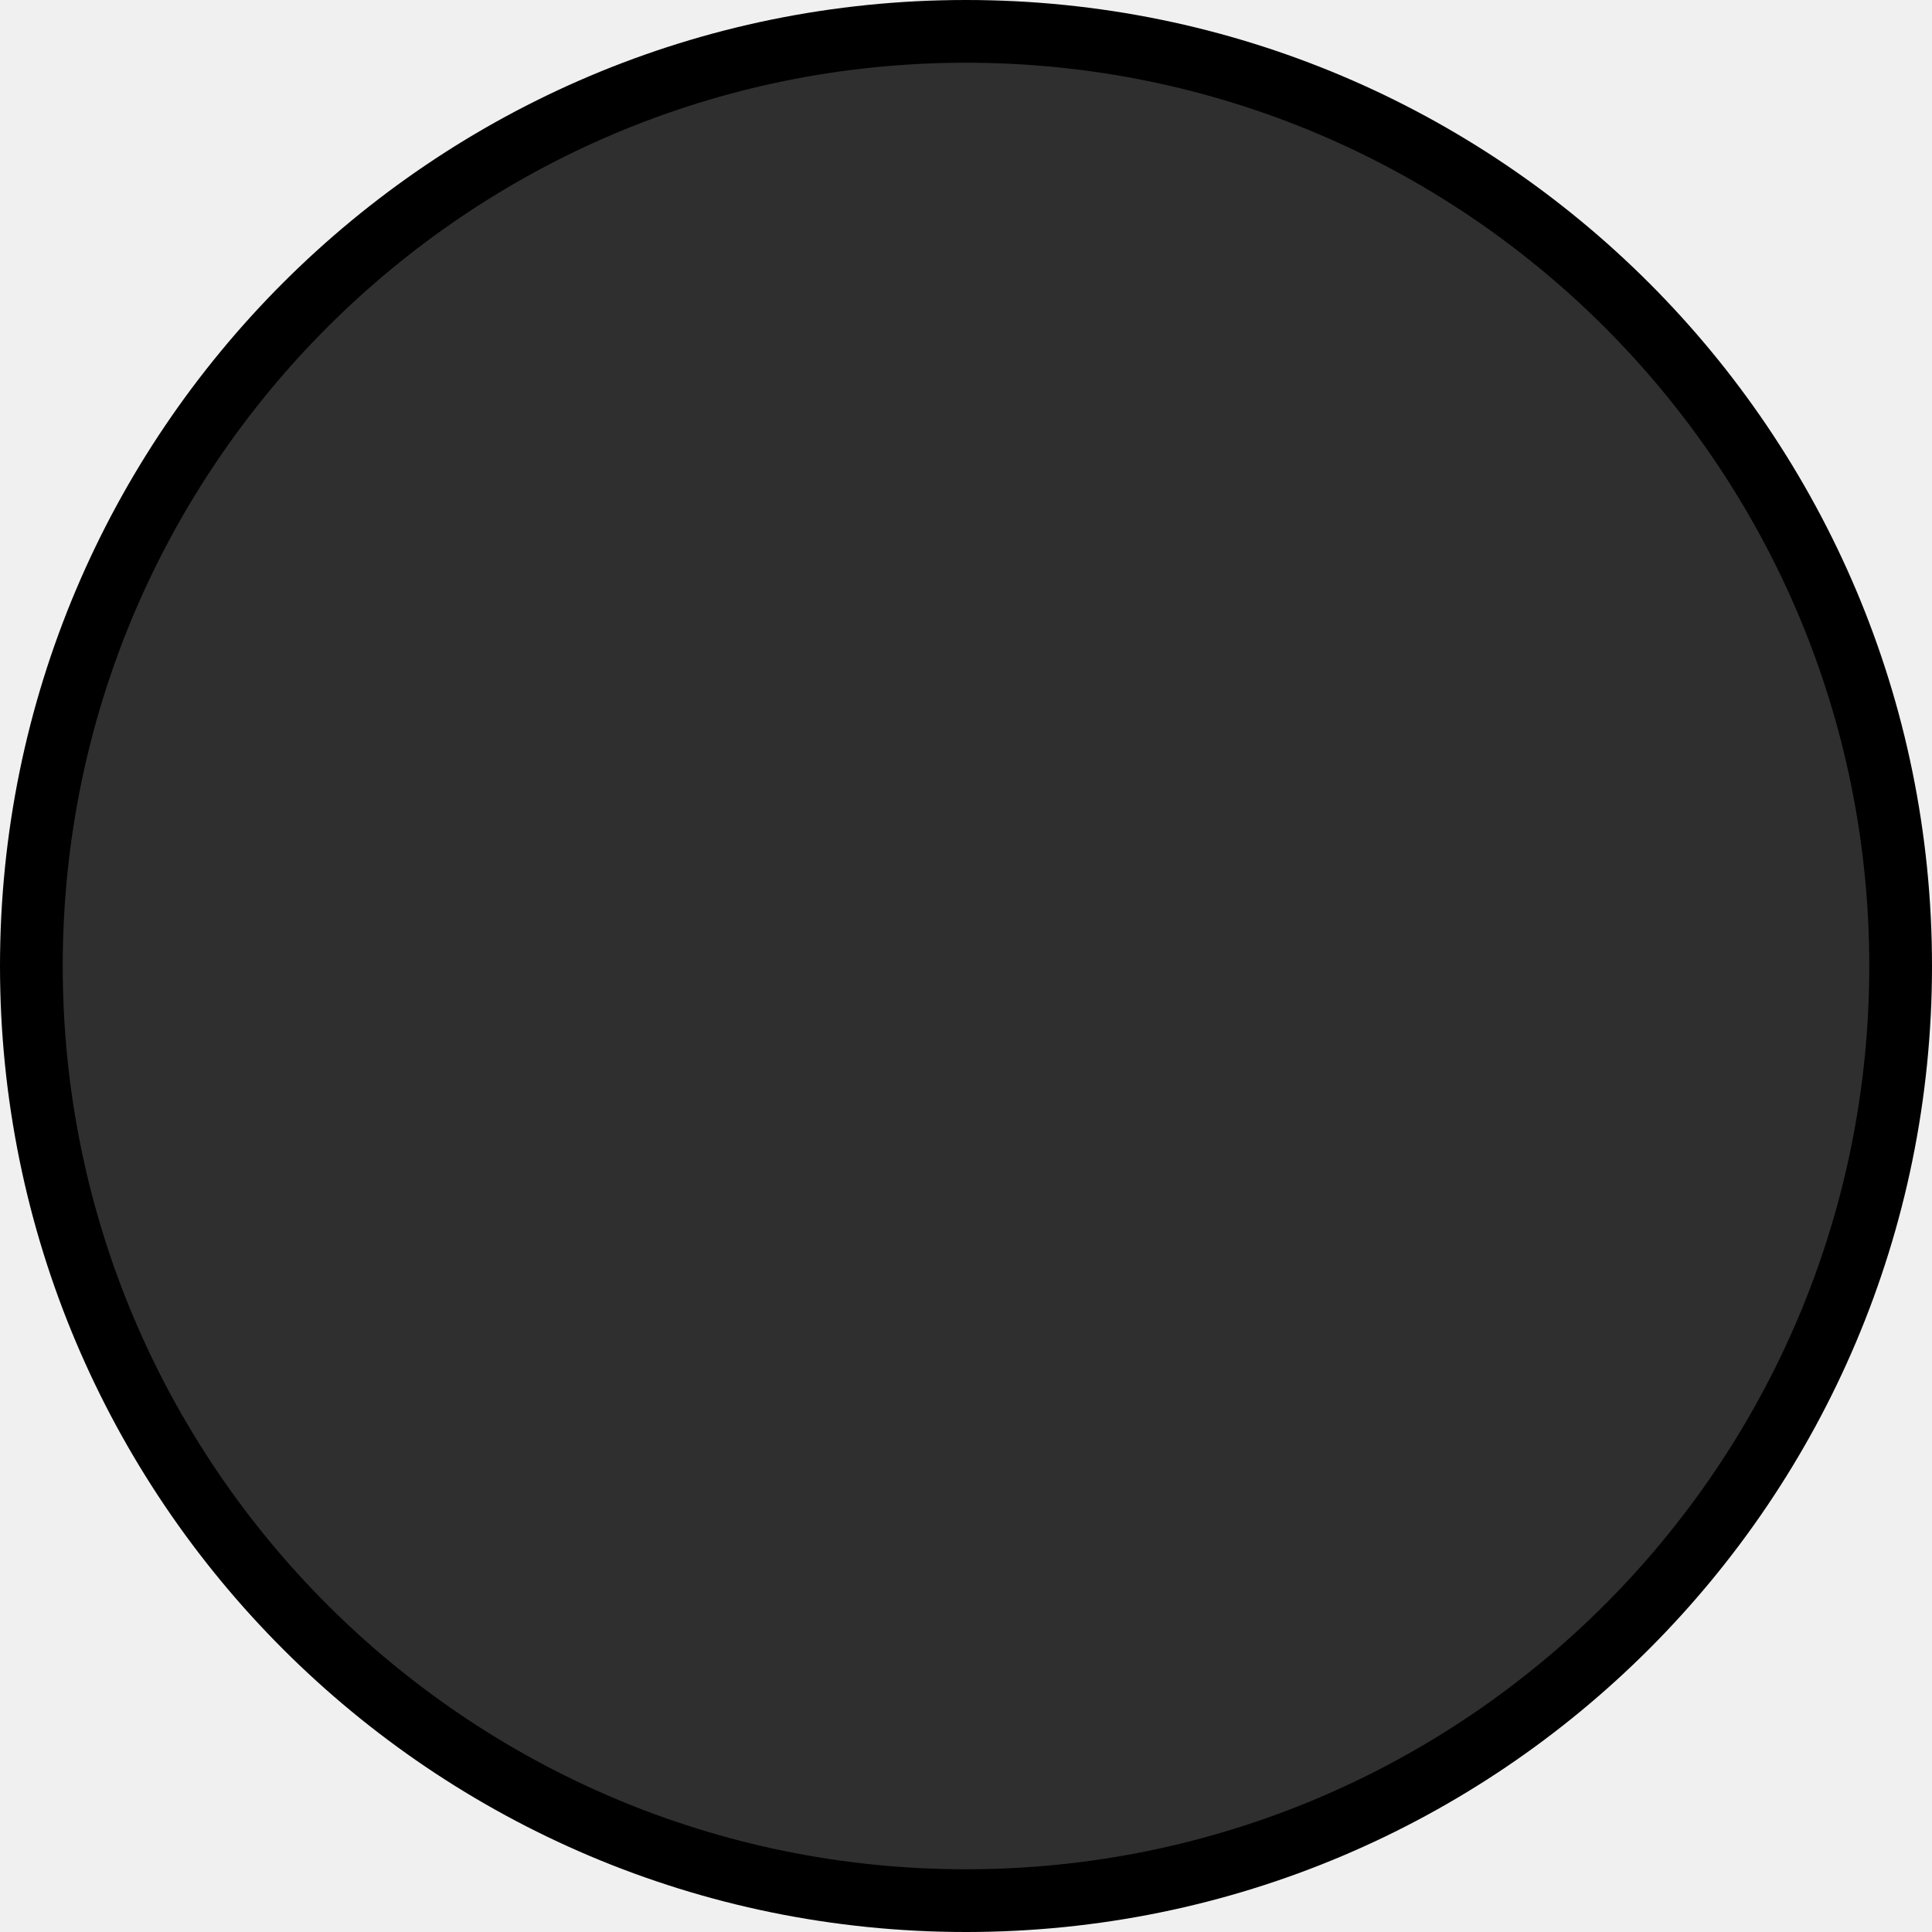
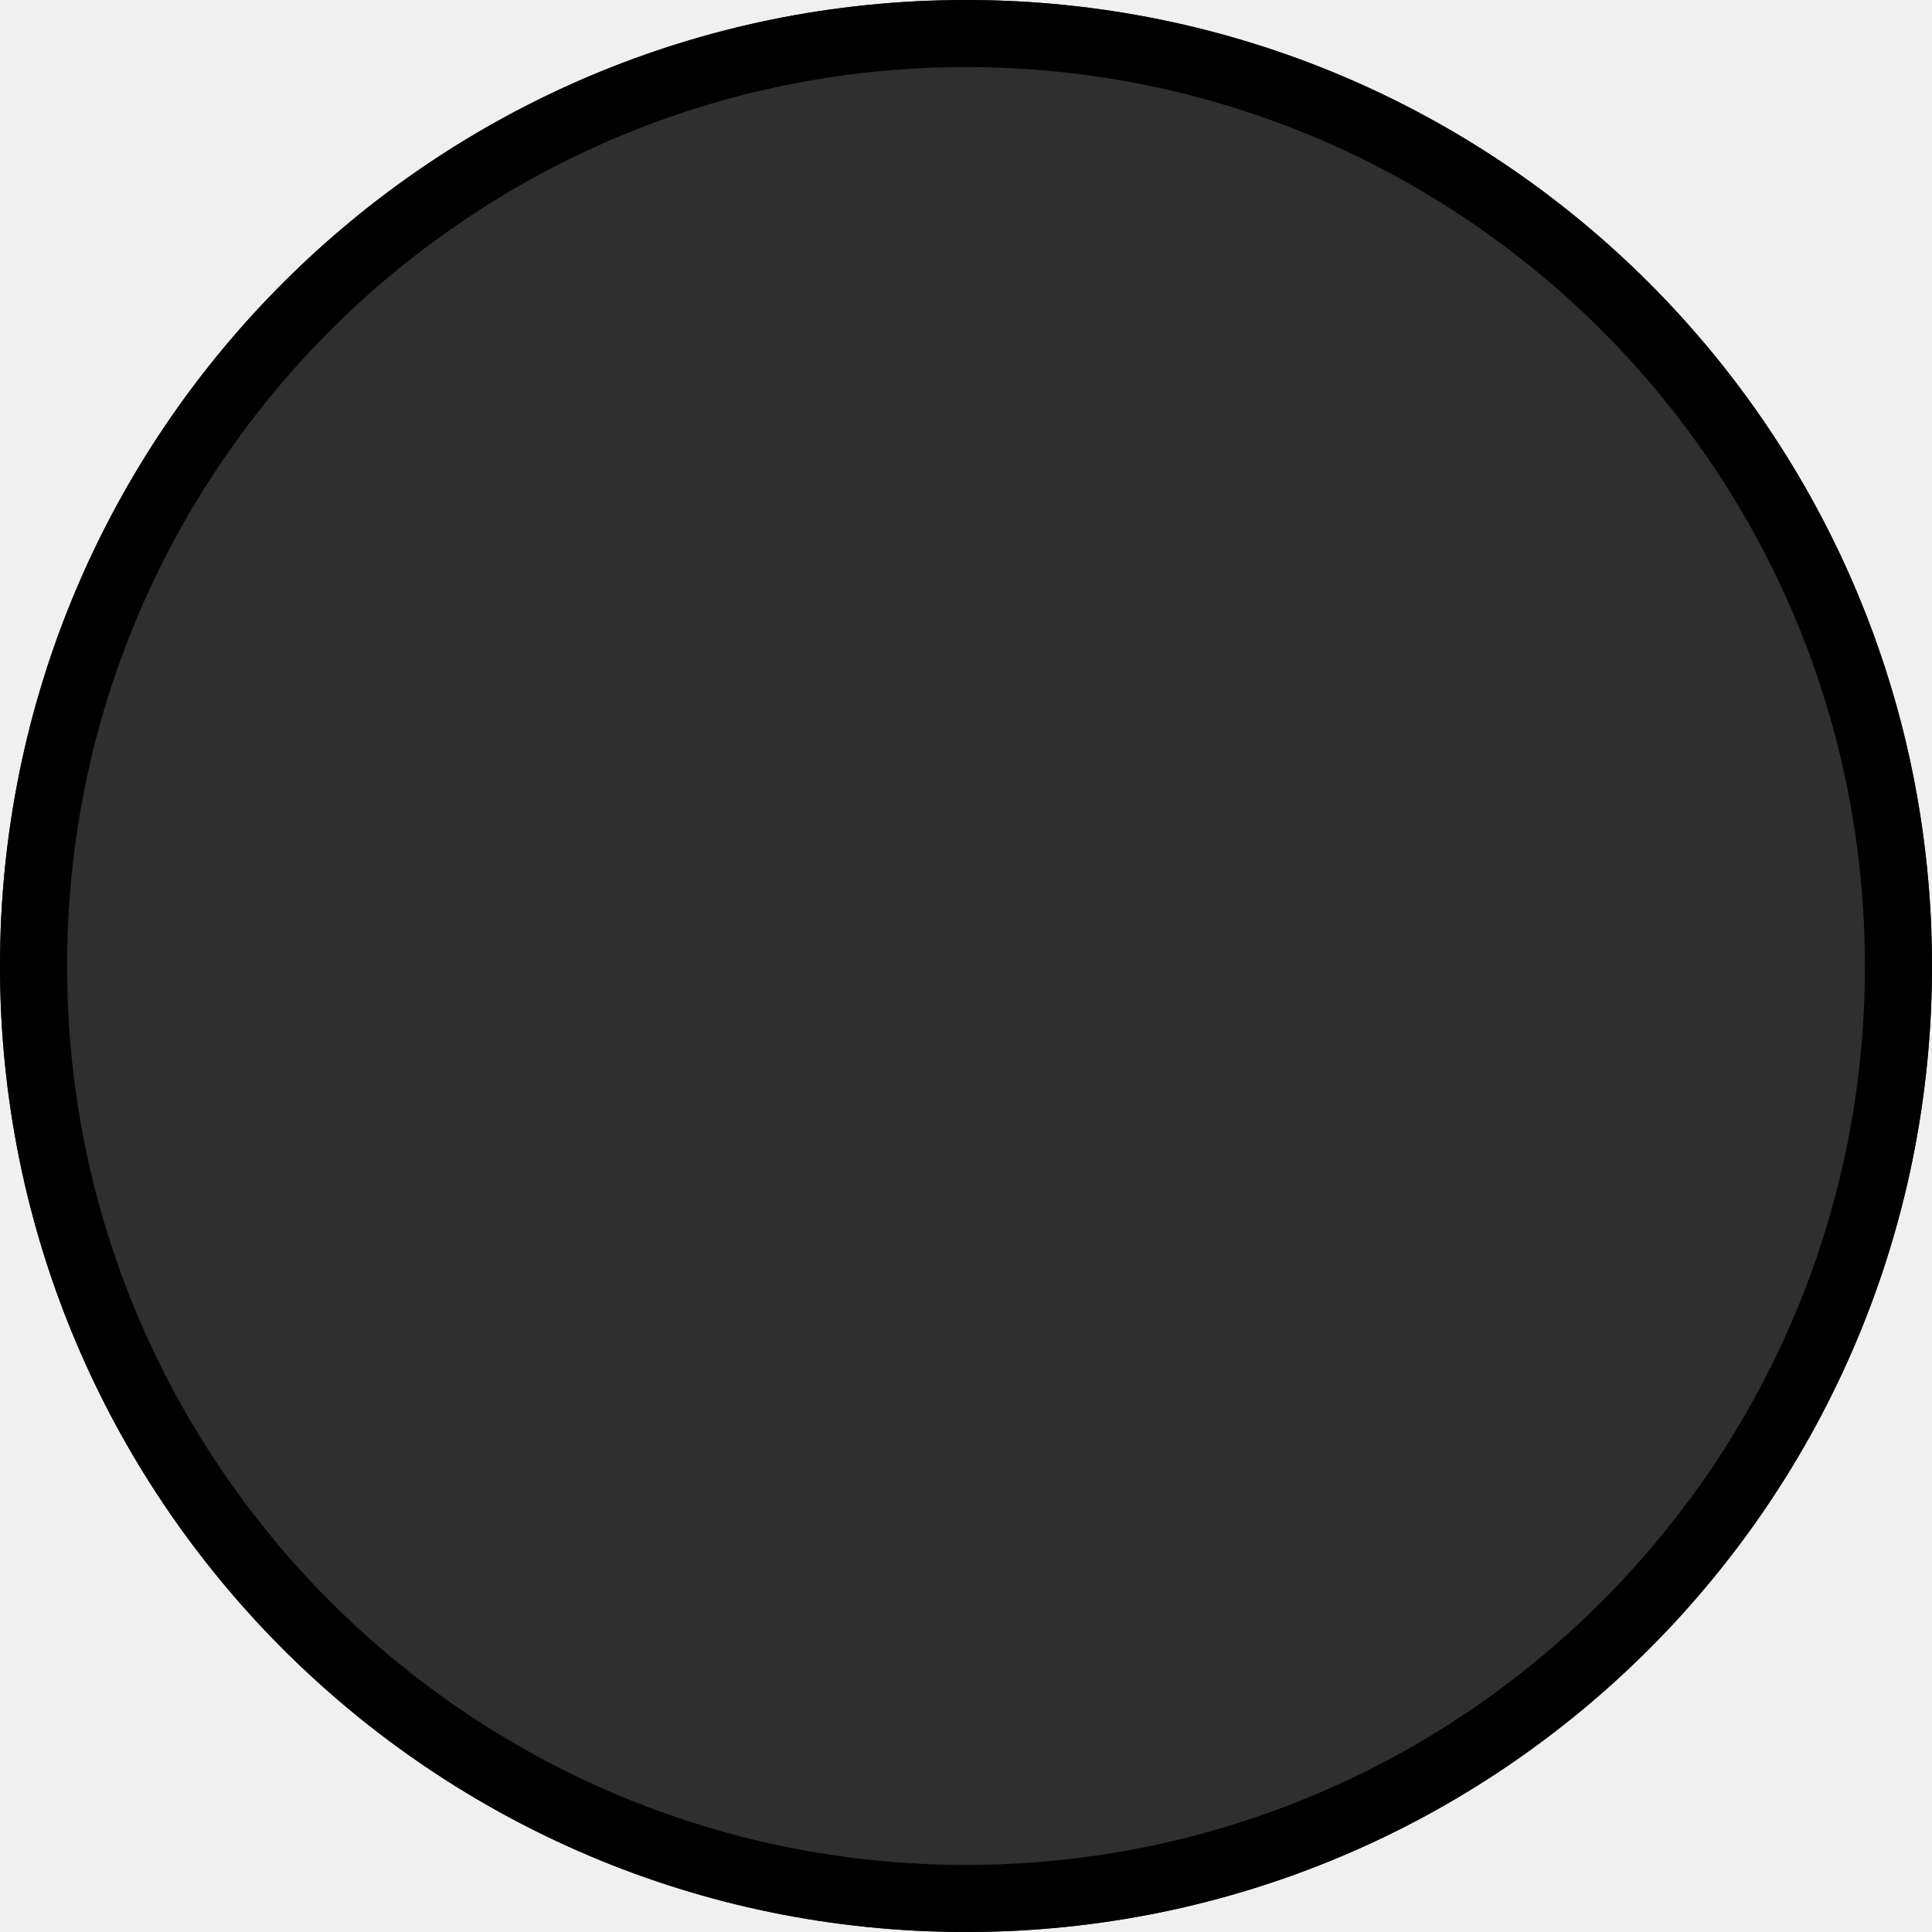
- <svg xmlns="http://www.w3.org/2000/svg" width="154" height="154" viewBox="0 0 154 154" fill="none">
-   <path d="M77 151.5C118.145 151.5 151.5 118.145 151.5 77C151.5 35.855 118.145 2.5 77 2.5C35.855 2.5 2.5 35.855 2.5 77C2.5 118.145 35.855 151.5 77 151.5Z" fill="#1A1A1A" fill-opacity="0.9" stroke="black" stroke-width="5" />
+ <svg xmlns="http://www.w3.org/2000/svg" width="144" height="144" viewBox="0 0 144 144" fill="none">
+   <g clip-path="url(#clip0_726_150)">
+     <path d="M72 144C111.764 144 144 111.764 144 72C144 32.236 111.764 0 72 0C32.236 0 0 32.236 0 72C0 111.764 32.236 144 72 144Z" fill="#1A1A1A" fill-opacity="0.9" />
+   </g>
+   <rect x="2.5" y="2.5" width="139" height="139" rx="69.5" stroke="black" stroke-width="5" />
+   <defs>
+     <clipPath id="clip0_726_150">
+       <rect width="144" height="144" rx="72" fill="white" />
+     </clipPath>
+   </defs>
</svg>
